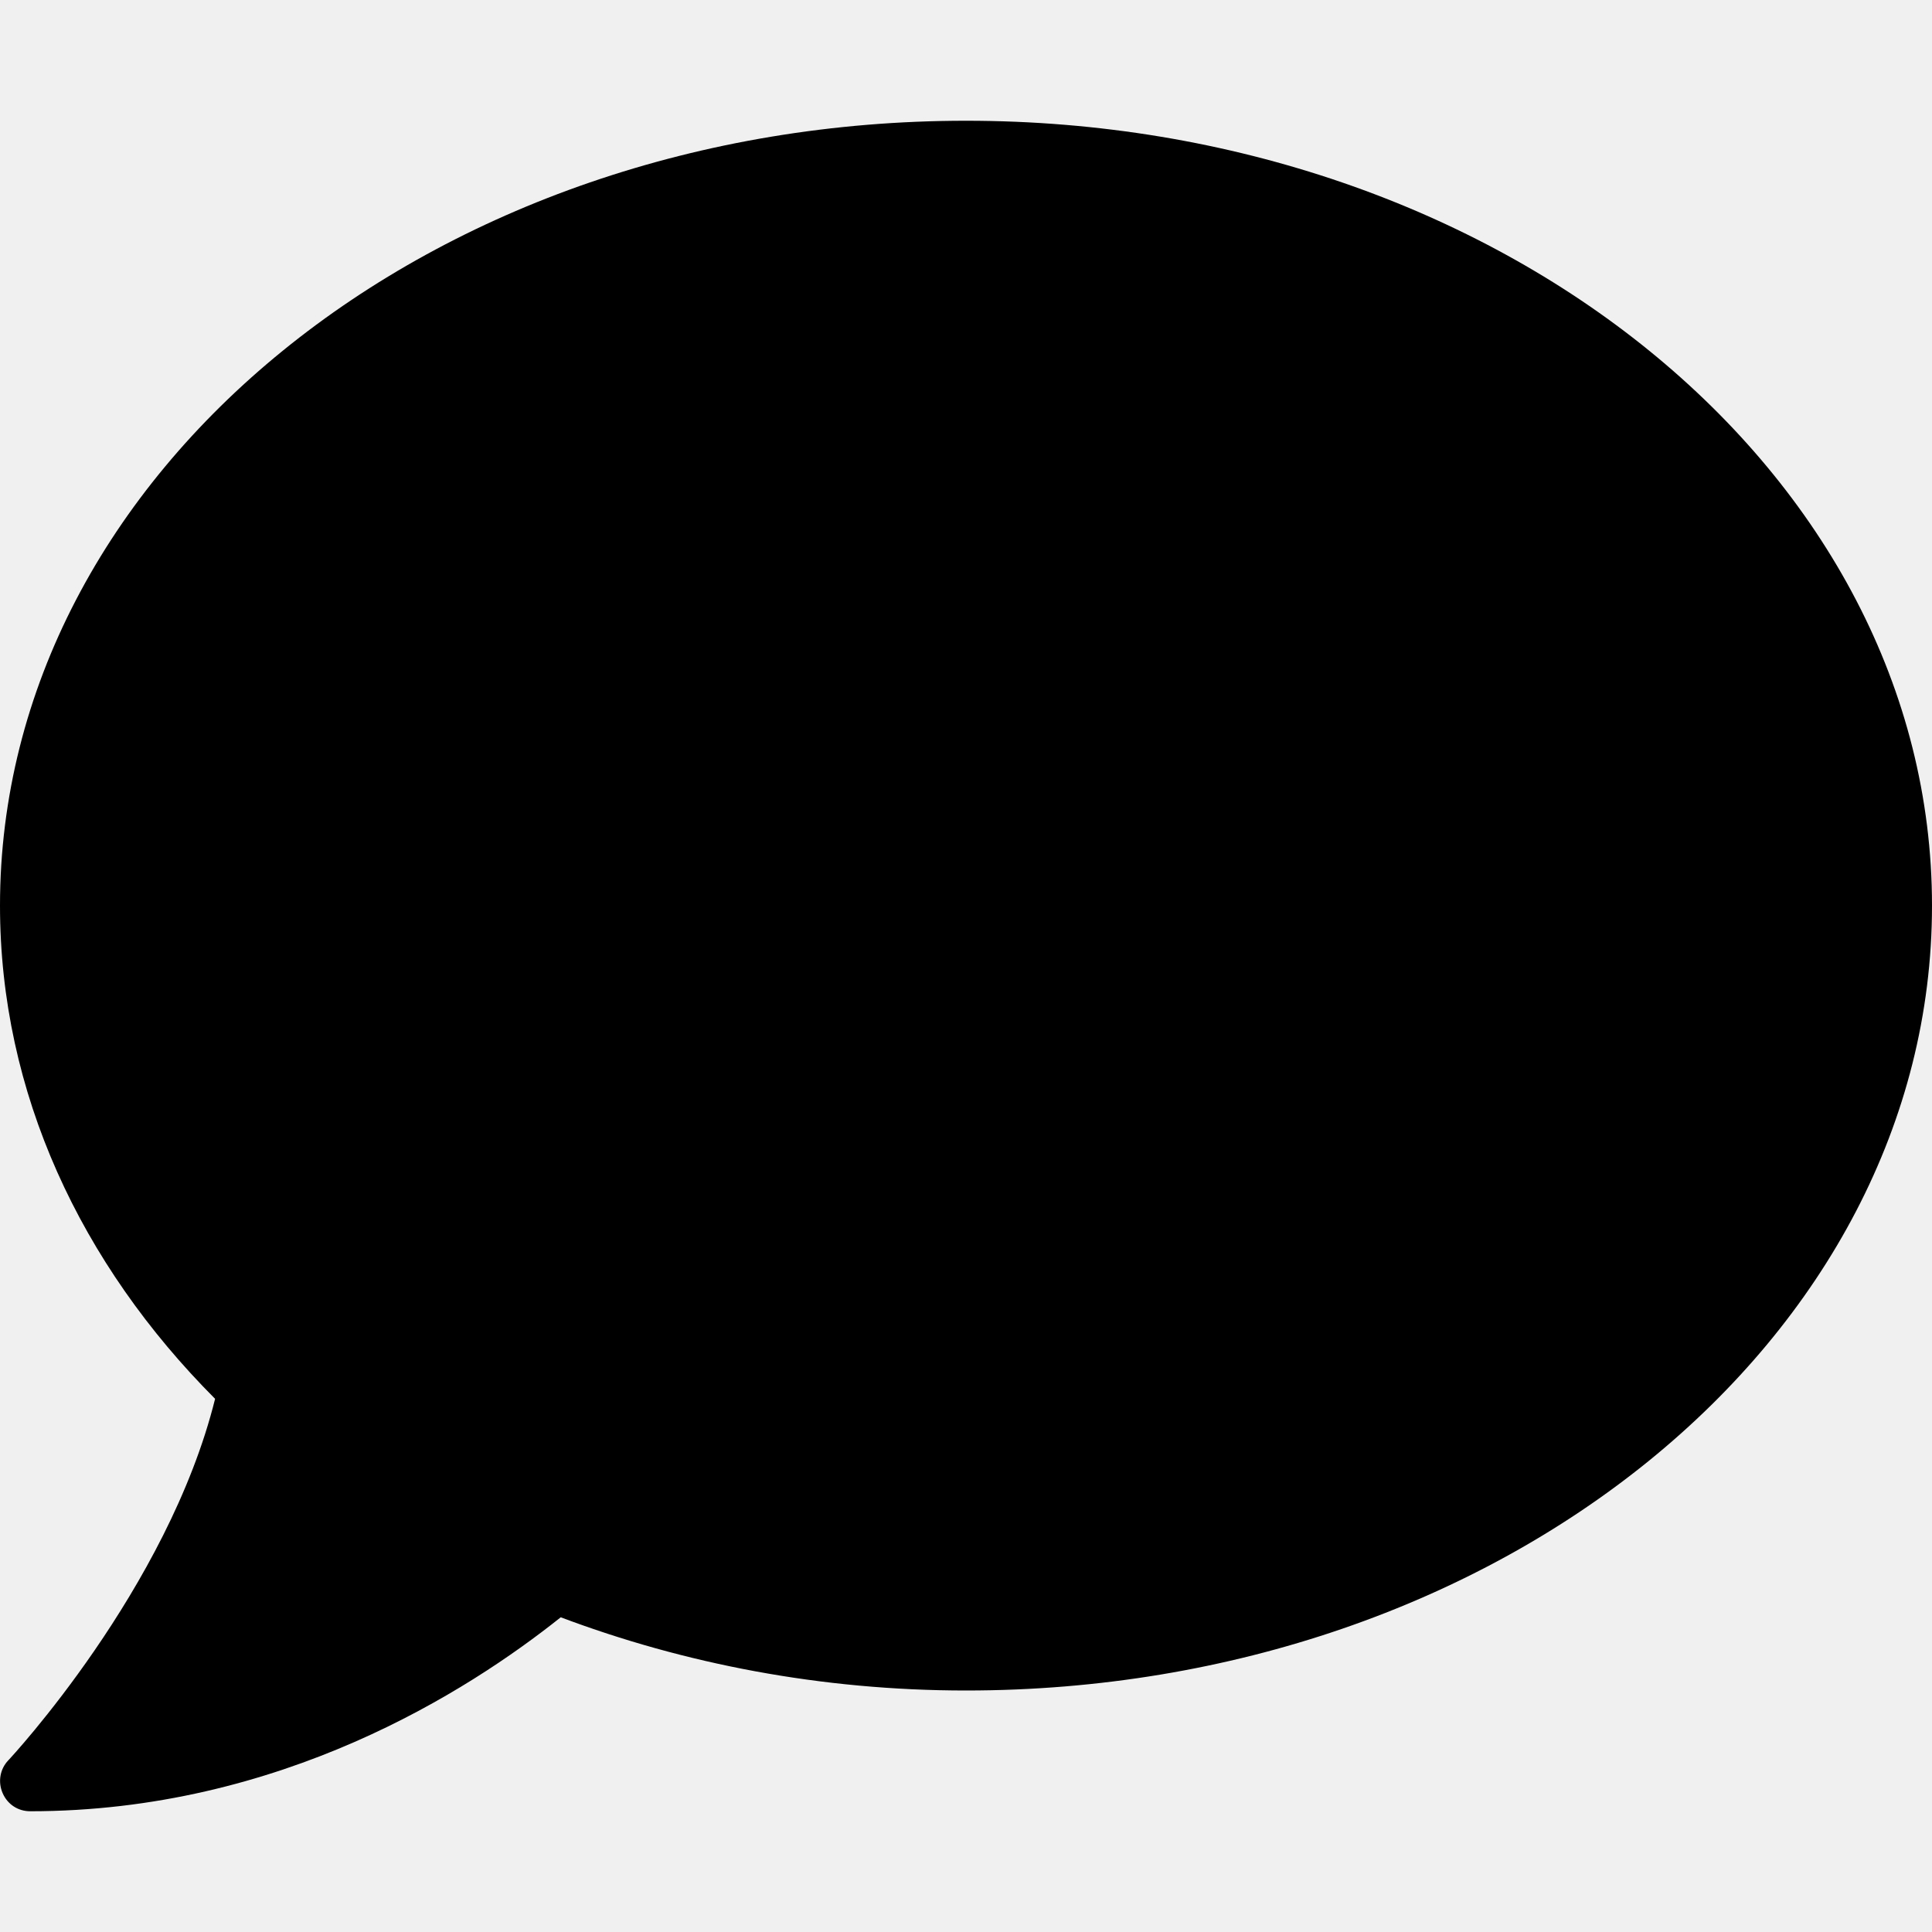
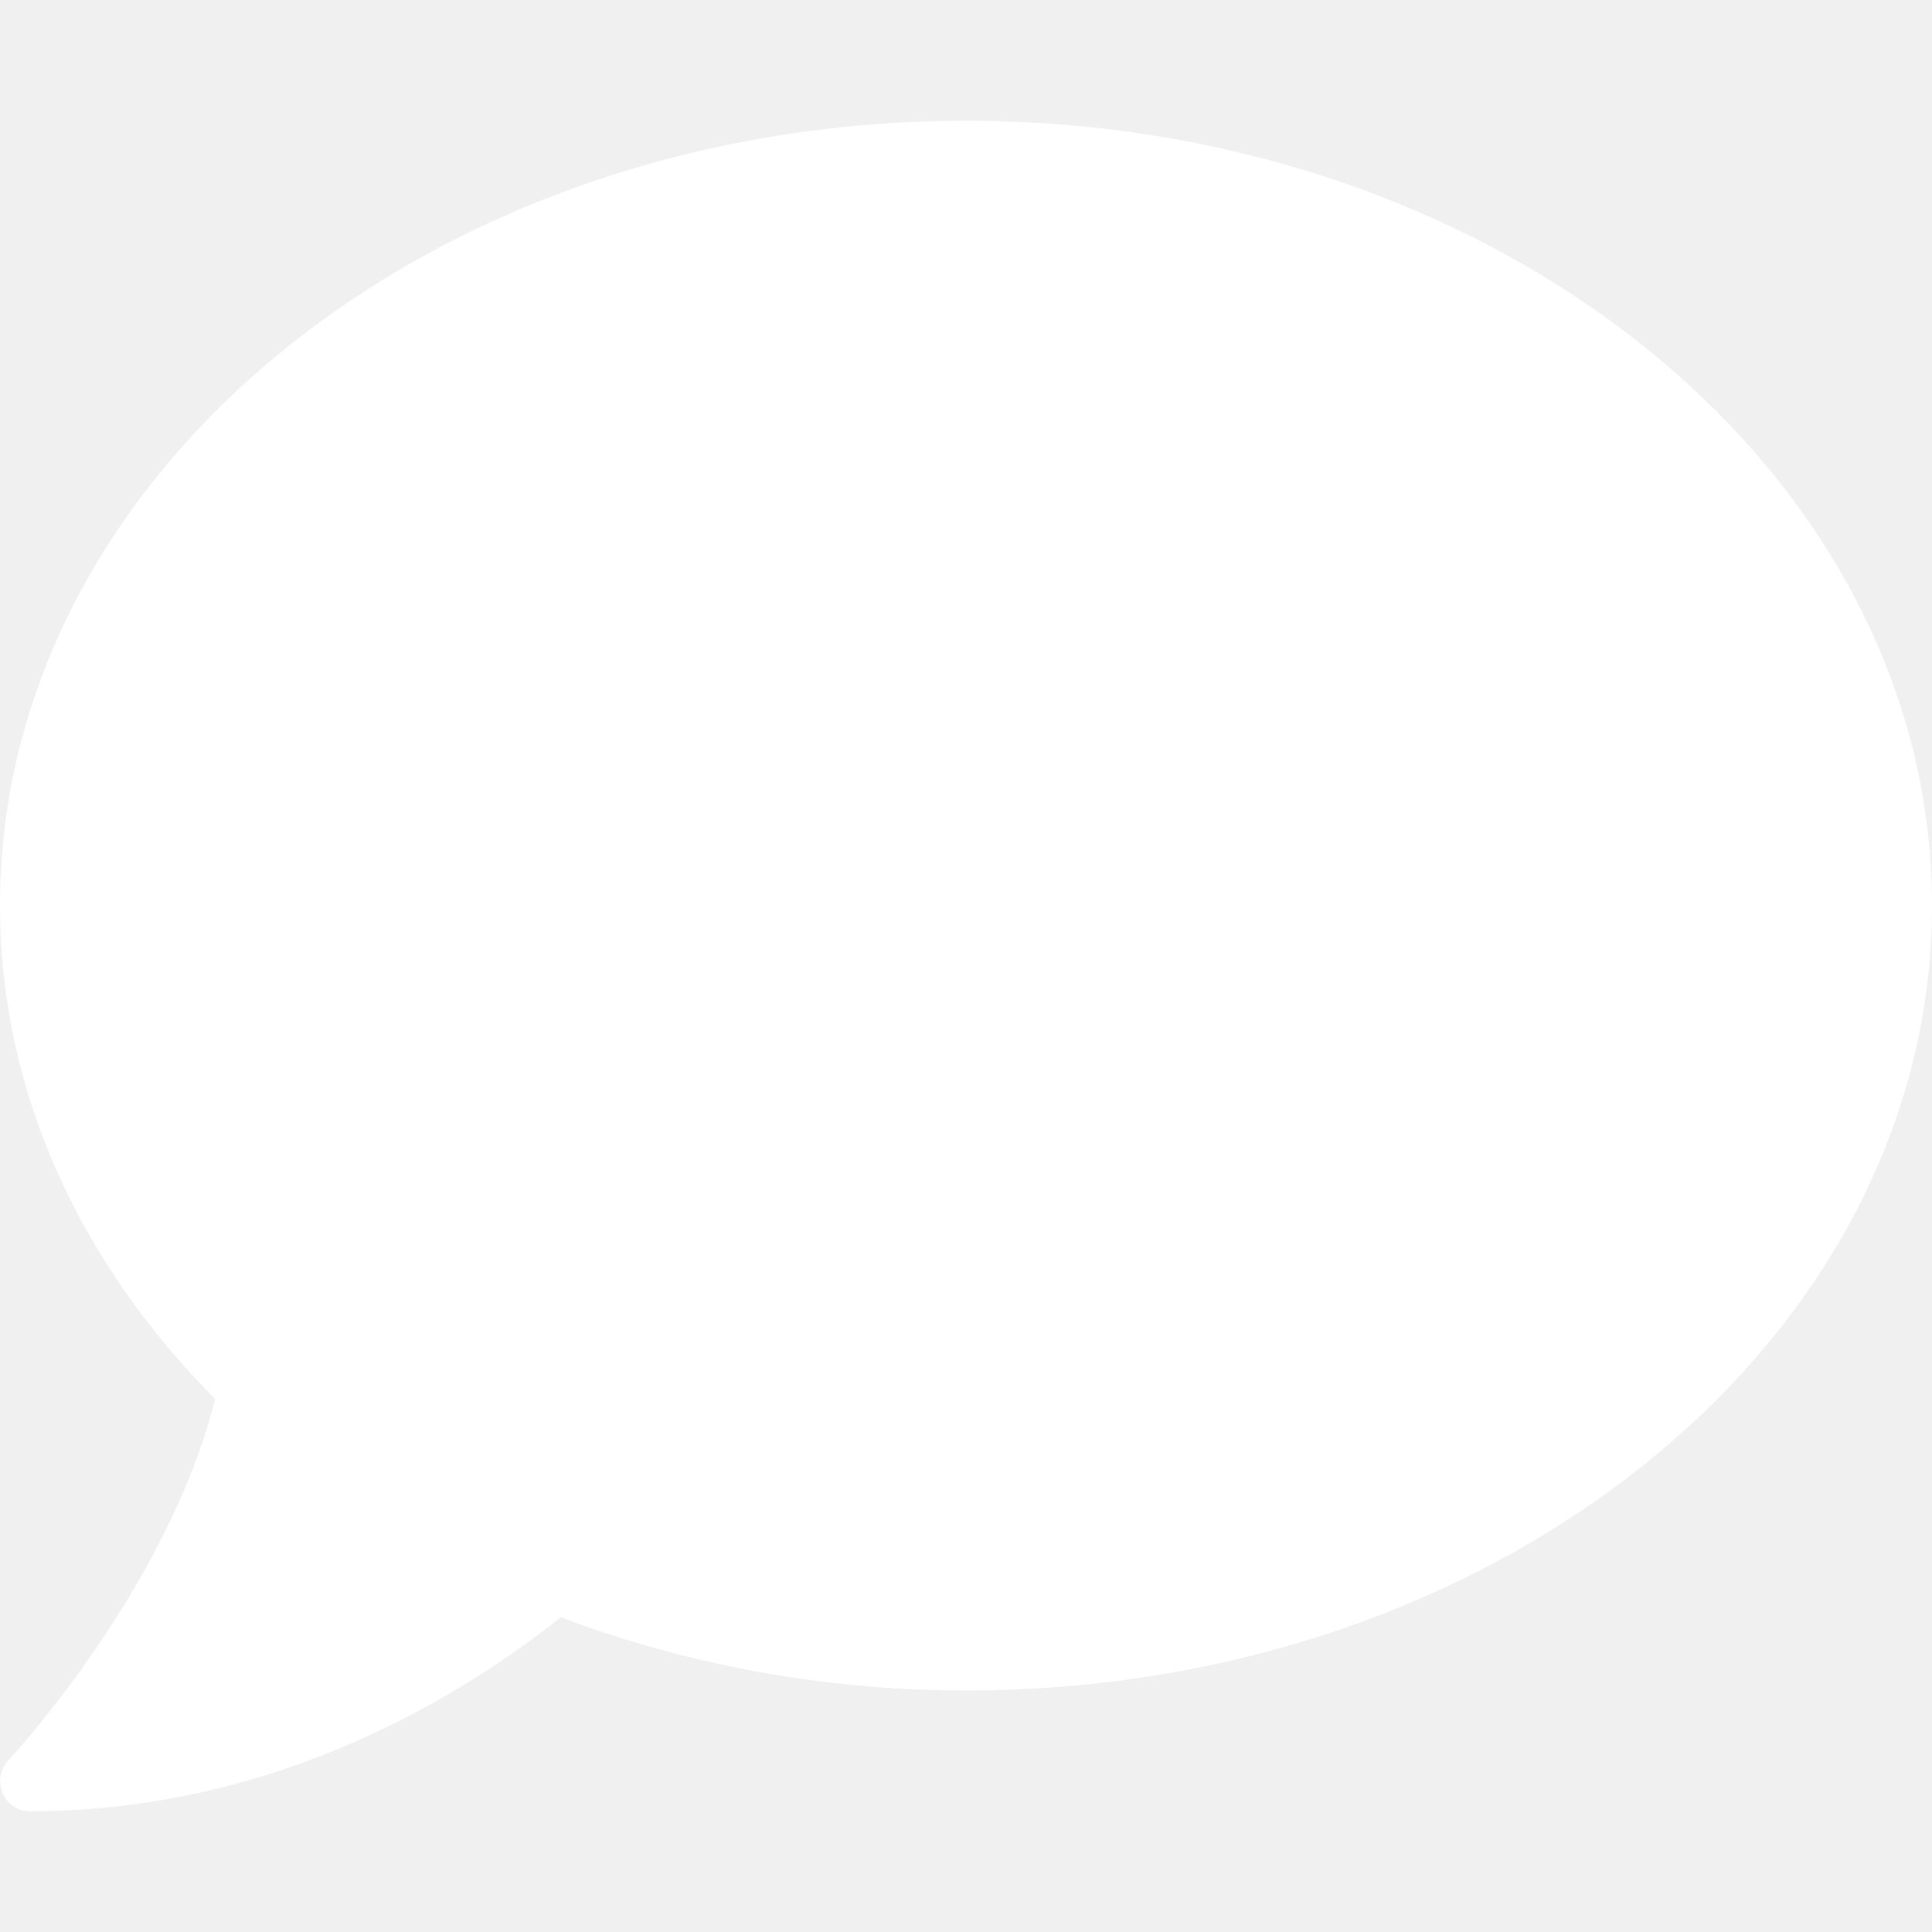
<svg xmlns="http://www.w3.org/2000/svg" version="1.1" viewBox="0 0 160 160">
-   <path fill="currentColor" d="M80,10C35.813,10,0,39.094,0,75c0,15.5,6.688,29.688,17.813,40.844  c-3.906,15.75-16.969,29.781-17.125,29.938C0,146.5-0.188,147.563,0.219,148.5S1.5,150,2.5,150c20.719,0,36.25-9.938,43.938-16.063  C56.656,137.781,68,140,80,140c44.188,0,80-29.094,80-65S124.188,10,80,10z" />
+   <path fill="#fff" d="M80,10C35.813,10,0,39.094,0,75c0,15.5,6.688,29.688,17.813,40.844  c-3.906,15.75-16.969,29.781-17.125,29.938C0,146.5-0.188,147.563,0.219,148.5S1.5,150,2.5,150c20.719,0,36.25-9.938,43.938-16.063  C56.656,137.781,68,140,80,140c44.188,0,80-29.094,80-65S124.188,10,80,10z" />
</svg>
